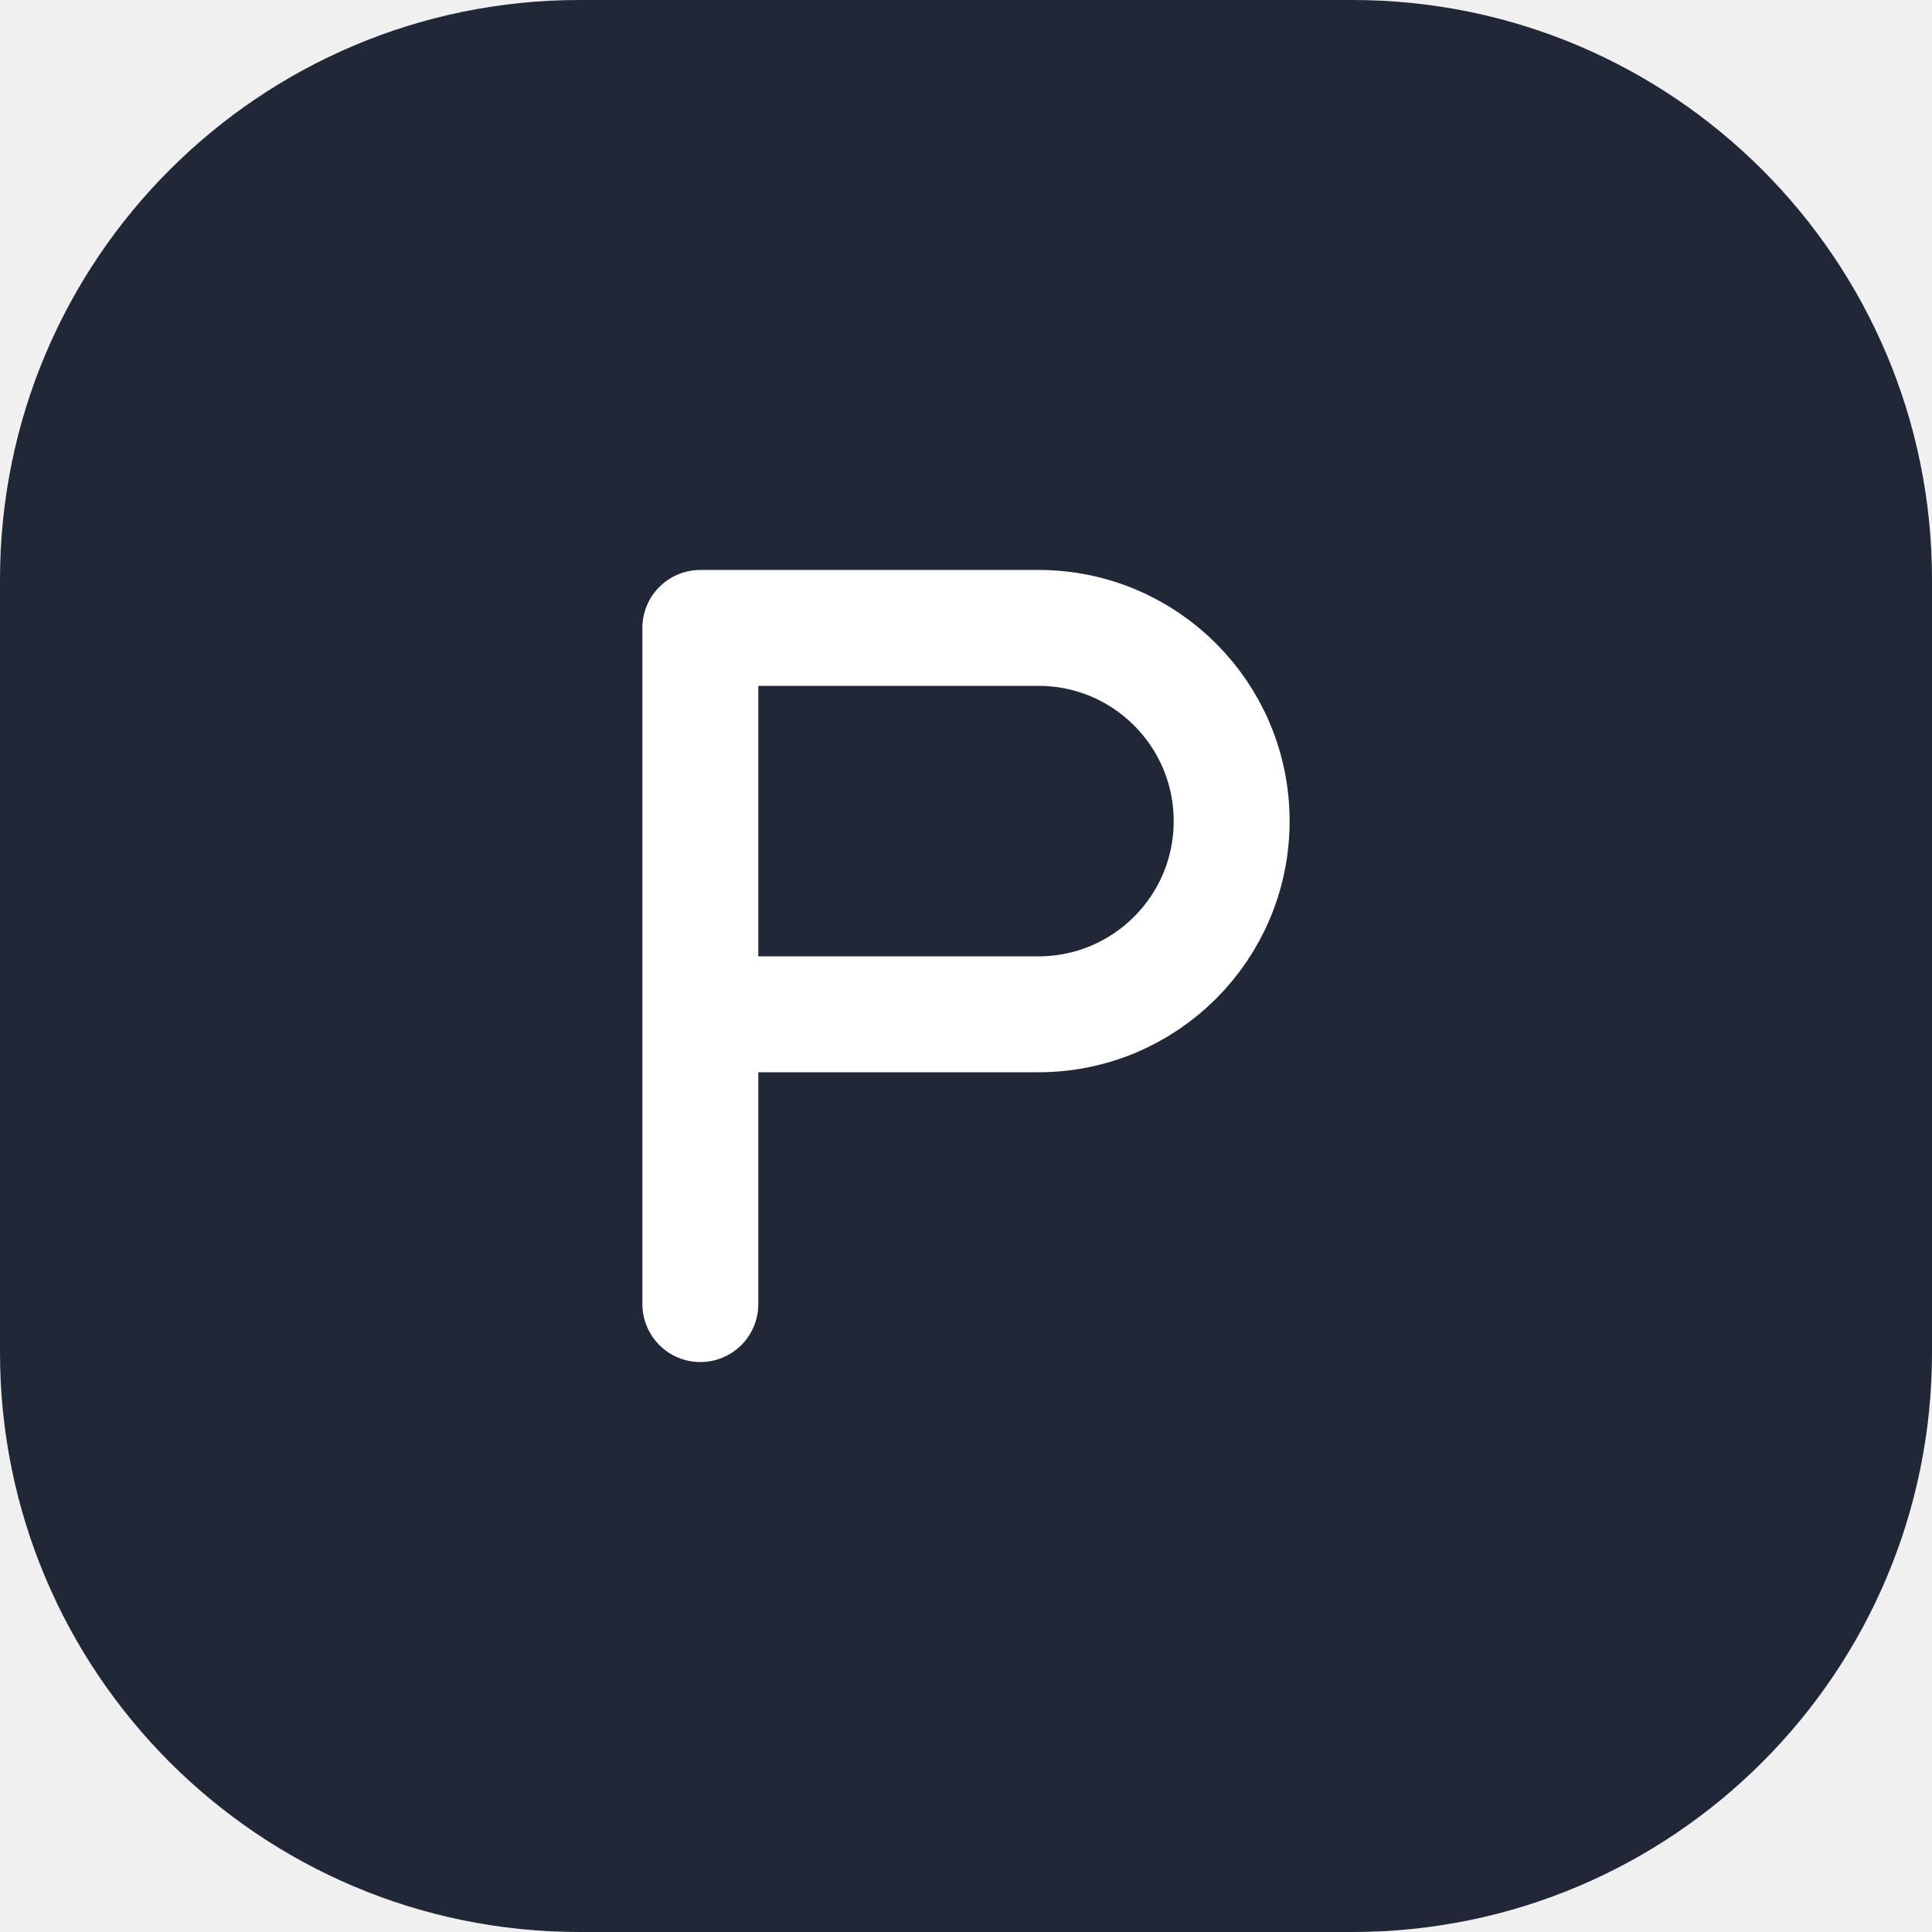
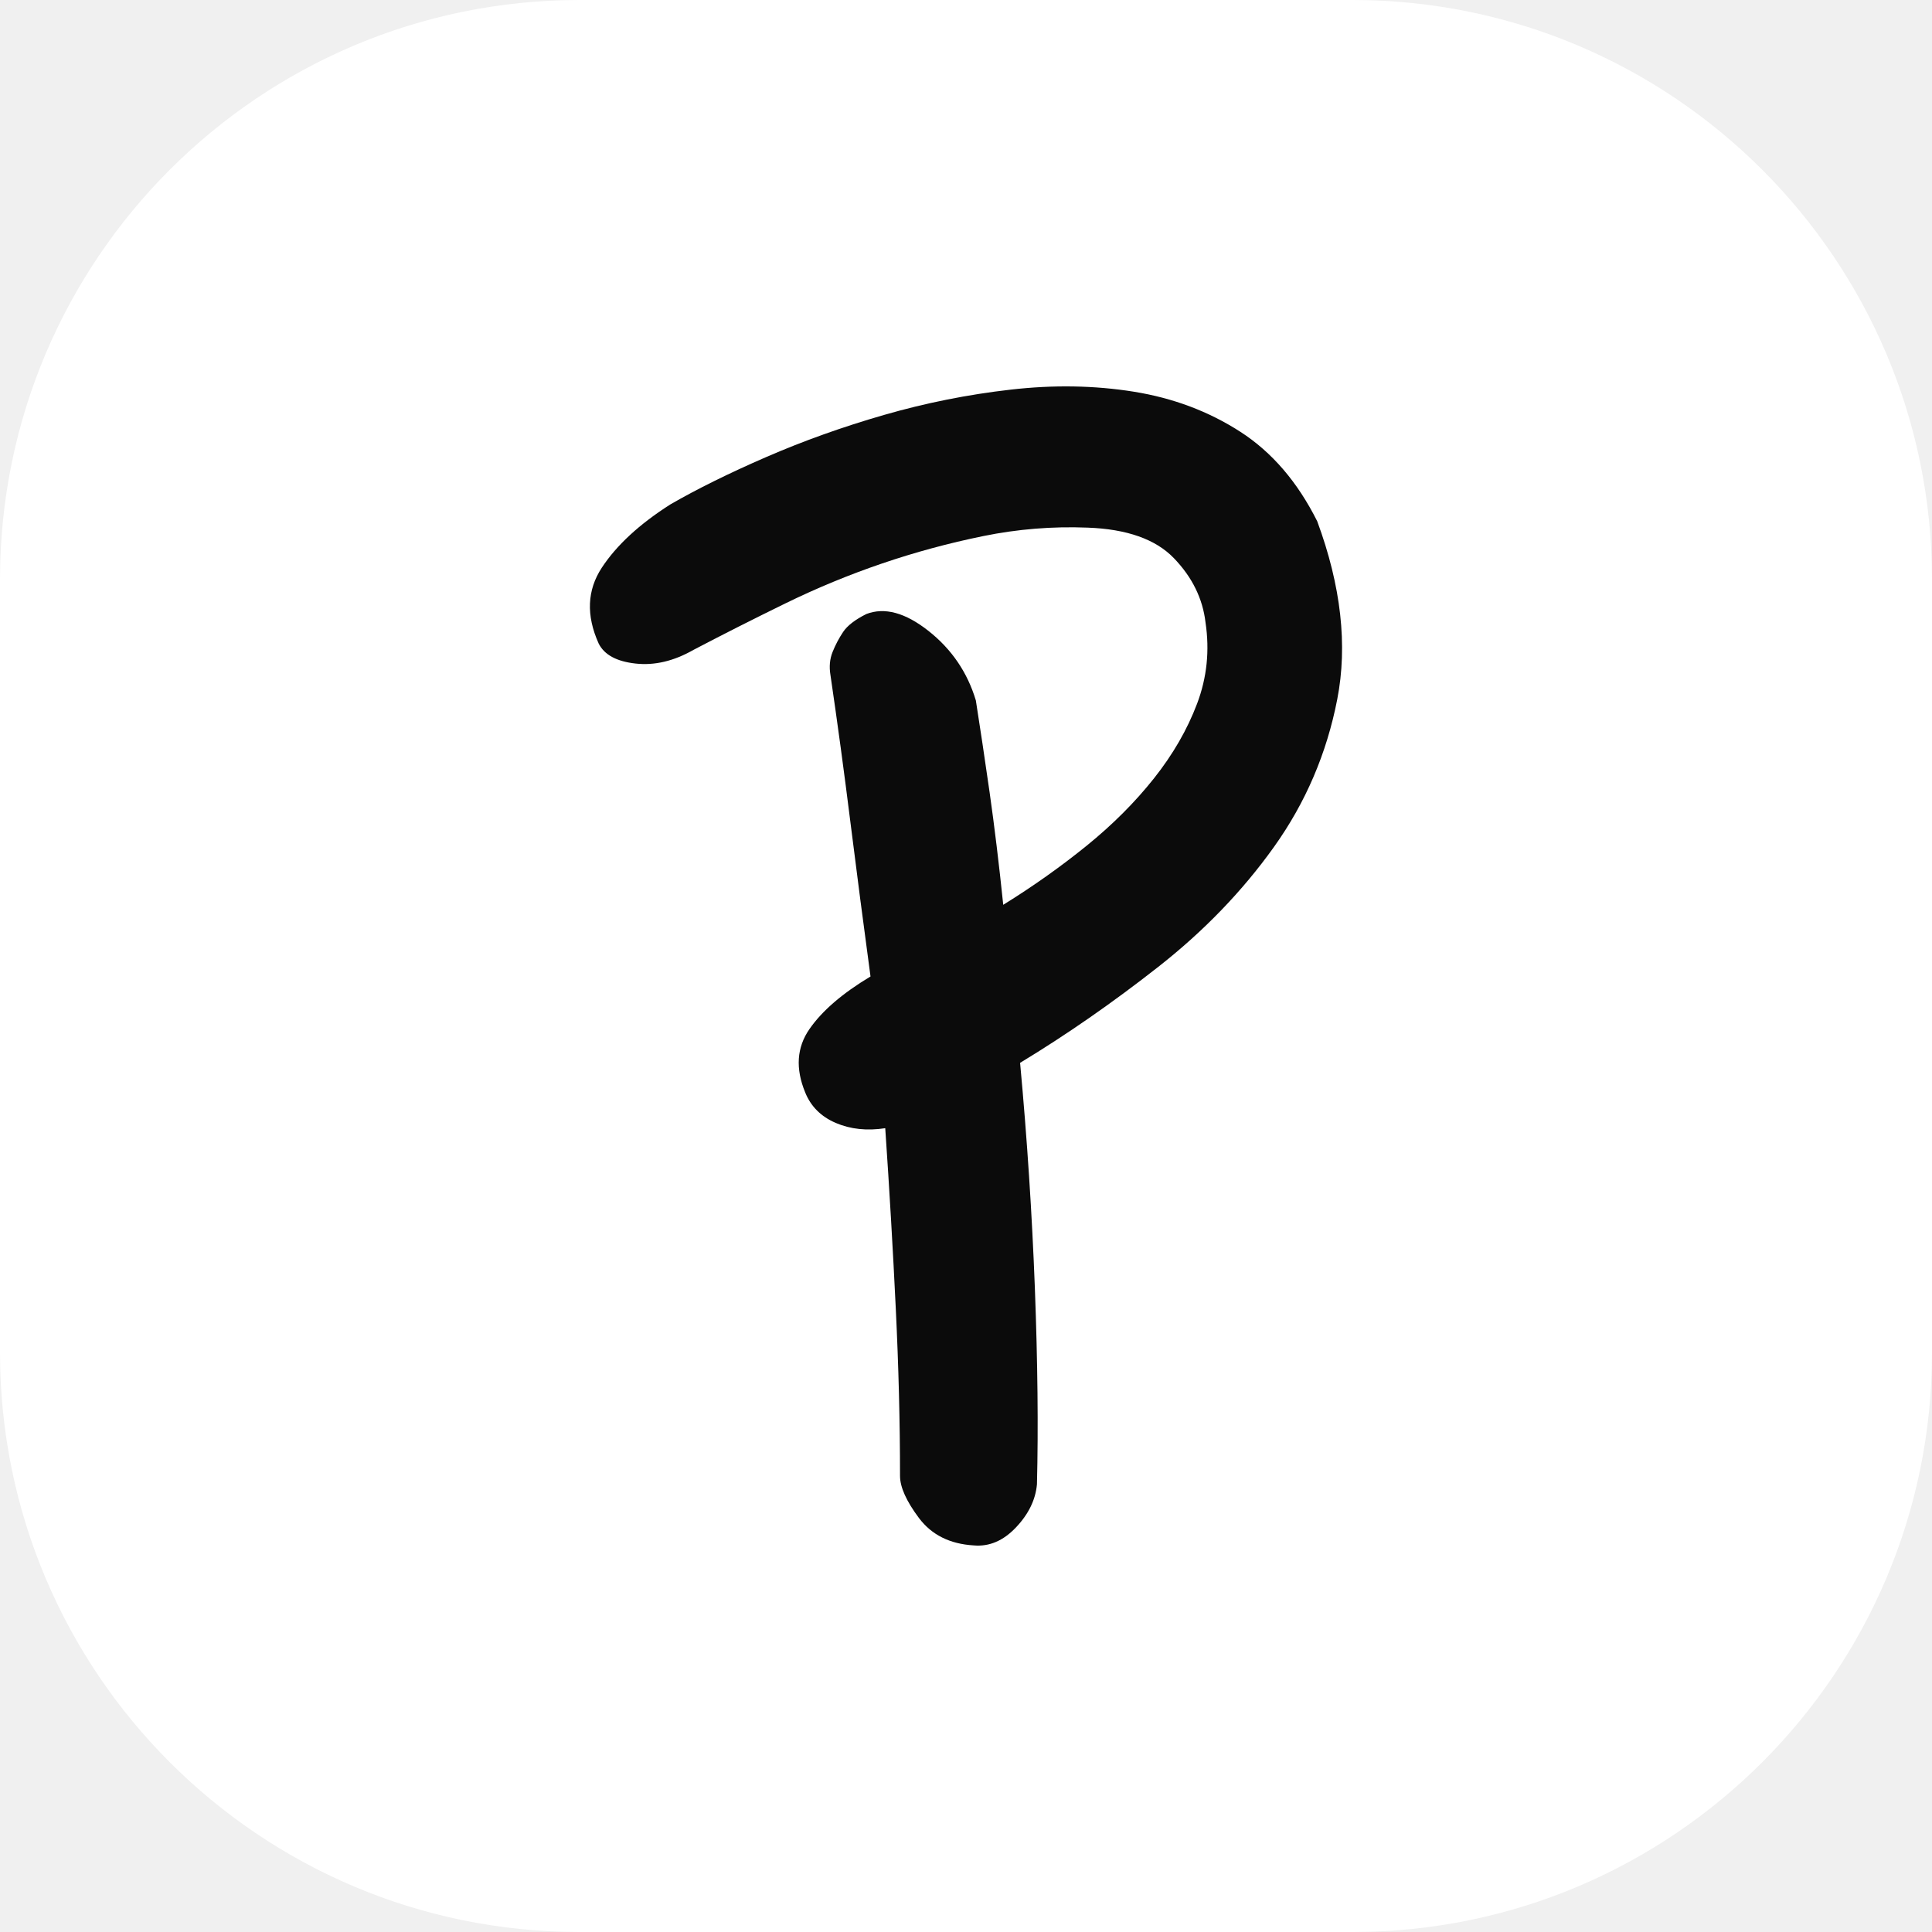
- <svg xmlns="http://www.w3.org/2000/svg" viewBox="0 0 40 40" fill="none">
-   <rect width="40" height="40" rx="12" fill="#202737" />
-   <path d="M14.5 27V13h7a4 4 0 0 1 0 8h-7" stroke="#fff" stroke-width="2.4" stroke-linecap="round" stroke-linejoin="round" />
+ <svg xmlns="http://www.w3.org/2000/svg" viewBox="0 0 40 40">
+   <rect width="40" height="40" rx="12" fill="#fff" />
+   <path fill="#0b0b0b" d="M21.469 30.731Q21.426 31.211 21.033 31.625Q20.64 32.039 20.16 31.996Q19.419 31.952 19.026 31.429Q18.634 30.905 18.634 30.556Q18.634 28.898 18.546 27.088Q18.459 25.277 18.328 23.358Q17.761 23.445 17.303 23.249Q16.845 23.052 16.67 22.616Q16.365 21.875 16.758 21.307Q17.15 20.74 18.023 20.217Q17.805 18.603 17.608 17.032Q17.412 15.461 17.194 13.978Q17.15 13.716 17.238 13.498Q17.325 13.28 17.456 13.084Q17.587 12.888 17.936 12.713Q18.503 12.495 19.223 13.062Q19.942 13.629 20.204 14.502Q20.335 15.331 20.488 16.399Q20.64 17.468 20.771 18.733Q21.687 18.166 22.495 17.512Q23.302 16.858 23.891 16.116Q24.48 15.374 24.785 14.567Q25.09 13.76 24.959 12.888Q24.872 12.146 24.305 11.557Q23.738 10.968 22.516 10.924Q21.426 10.881 20.357 11.099Q19.288 11.317 18.263 11.666Q17.238 12.015 16.256 12.495Q15.274 12.975 14.358 13.455Q13.747 13.804 13.158 13.738Q12.57 13.673 12.395 13.324Q12.002 12.451 12.46 11.753Q12.919 11.055 13.878 10.444Q14.707 9.965 15.863 9.463Q17.019 8.961 18.306 8.59Q19.593 8.219 20.924 8.067Q22.255 7.914 23.476 8.11Q24.698 8.307 25.679 8.939Q26.661 9.572 27.272 10.793Q28.013 12.8 27.686 14.48Q27.359 16.159 26.377 17.534Q25.396 18.908 23.978 20.02Q22.56 21.133 21.12 22.005Q21.338 24.361 21.426 26.673Q21.513 28.986 21.469 30.731Z" />
</svg>
